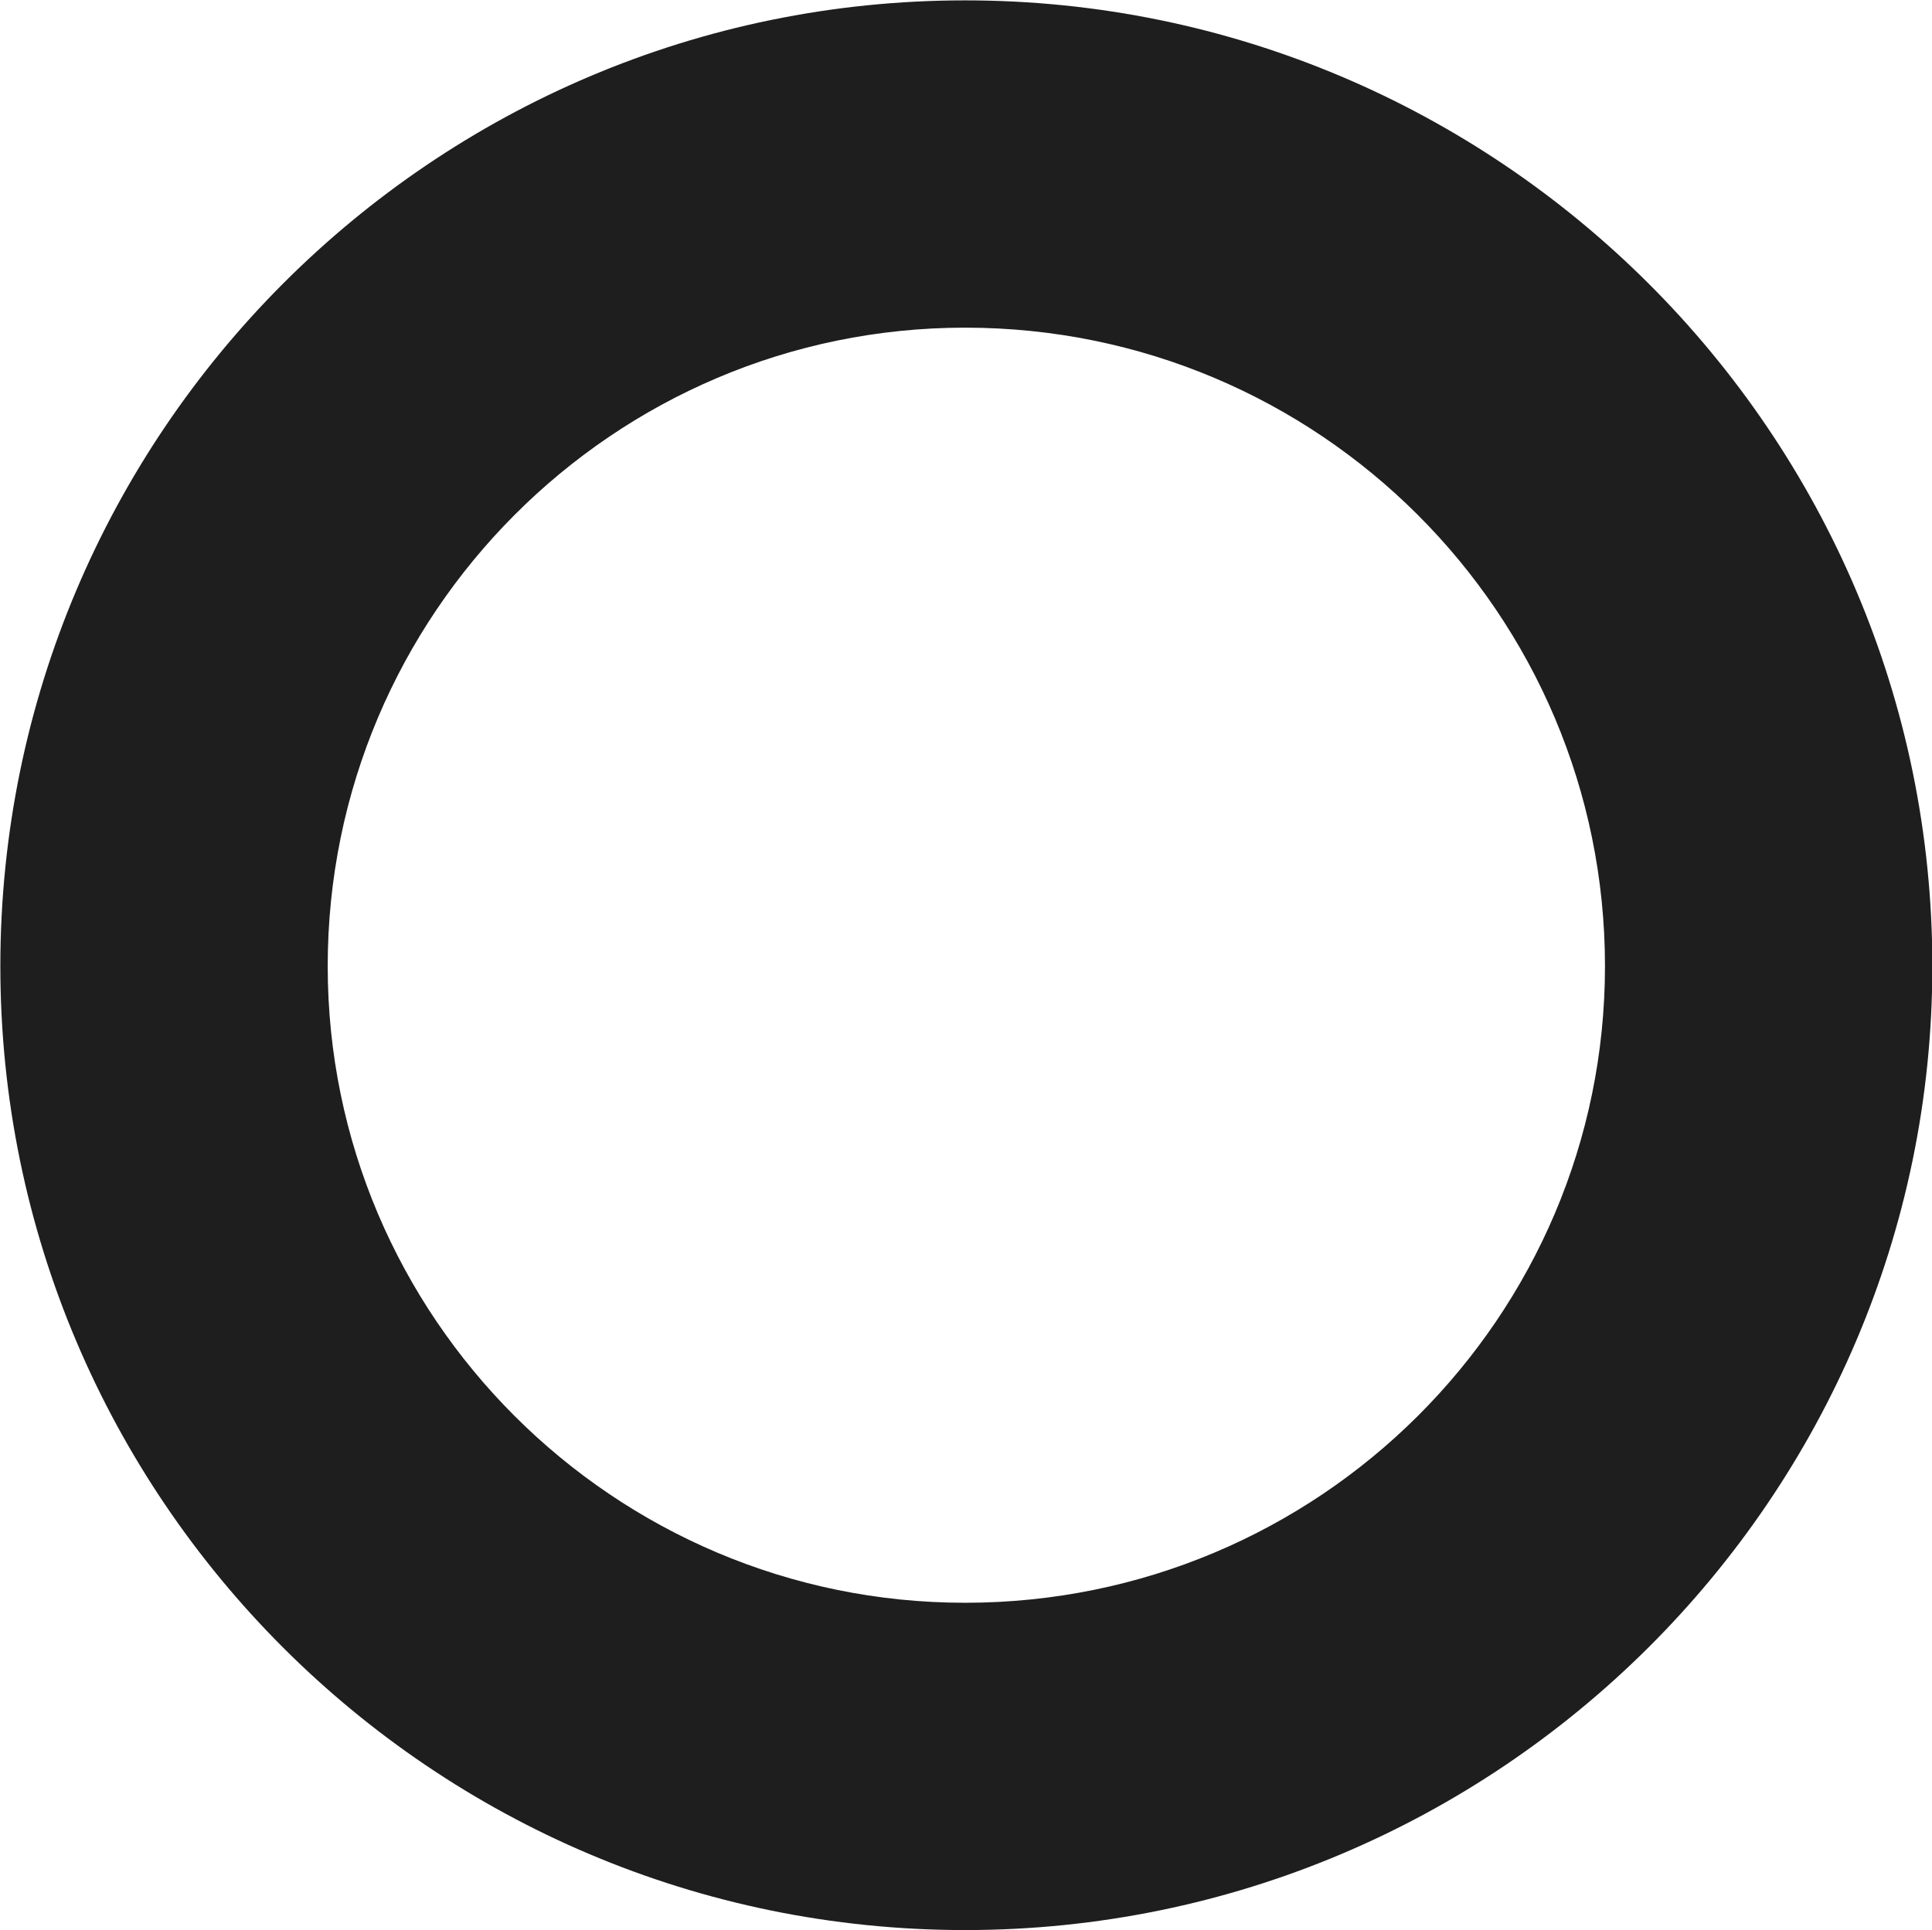
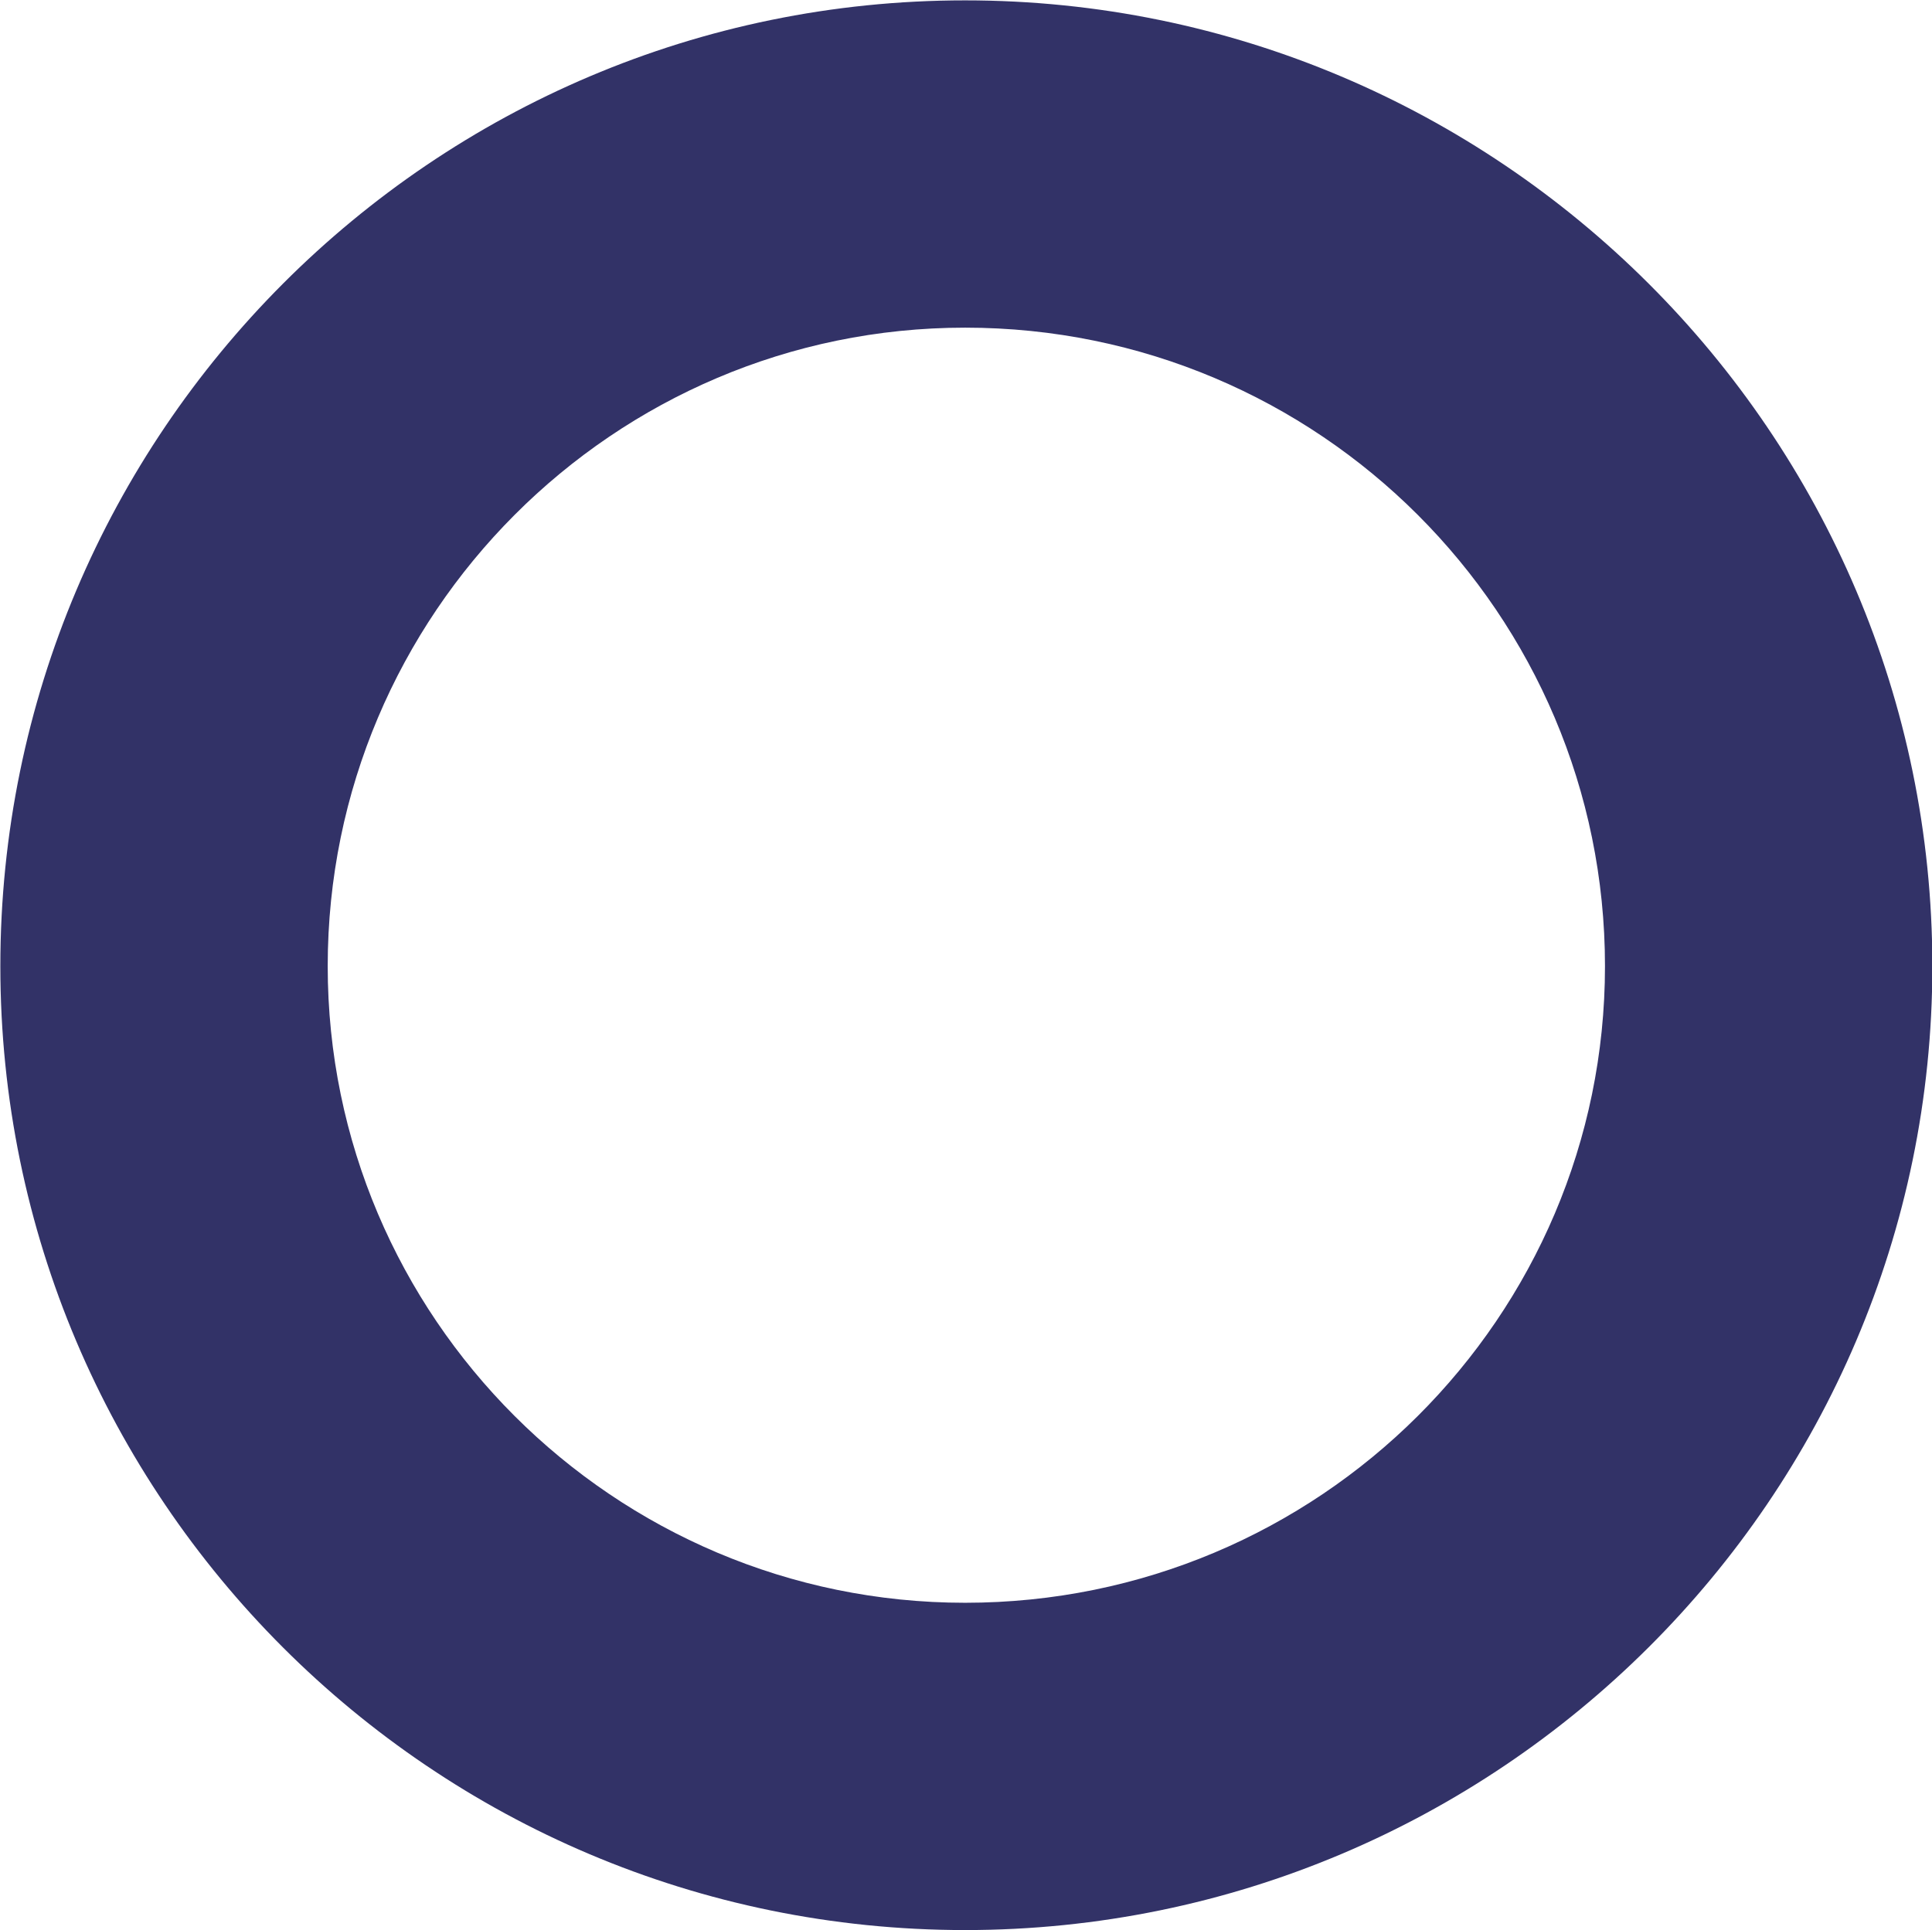
<svg xmlns="http://www.w3.org/2000/svg" width="3.122mm" height="3.119mm" viewBox="0 0 3.122 3.119" version="1.1" id="svg5596">
  <defs id="defs5590" />
  <g id="layer1" transform="translate(72.62056,-108.8094)">
-     <path d="m -71.061,109.339 c -0.568,0 -1.03,0.463 -1.03,1.032 0,0.567 0.462,1.029 1.03,1.029 0.572,0 1.034,-0.462 1.034,-1.029 0,-0.569 -0.462,-1.032 -1.034,-1.032 z m 0,2.59 c -0.861,0 -1.559,-0.699 -1.559,-1.558 0,-0.861 0.699,-1.561 1.559,-1.561 0.861,0 1.563,0.7 1.563,1.561 0,0.859 -0.702,1.558 -1.563,1.558" style="fill:#1e1e1e;fill-opacity:1;fill-rule:nonzero;stroke:none;stroke-width:0.035" id="path2575" />
+     <path d="m -71.061,109.339 c -0.568,0 -1.03,0.463 -1.03,1.032 0,0.567 0.462,1.029 1.03,1.029 0.572,0 1.034,-0.462 1.034,-1.029 0,-0.569 -0.462,-1.032 -1.034,-1.032 z m 0,2.59 c -0.861,0 -1.559,-0.699 -1.559,-1.558 0,-0.861 0.699,-1.561 1.559,-1.561 0.861,0 1.563,0.7 1.563,1.561 0,0.859 -0.702,1.558 -1.563,1.558" style="fill:#323267;fill-opacity:1;fill-rule:nonzero;stroke:none;stroke-width:0.035" id="path2575" />
  </g>
</svg>
